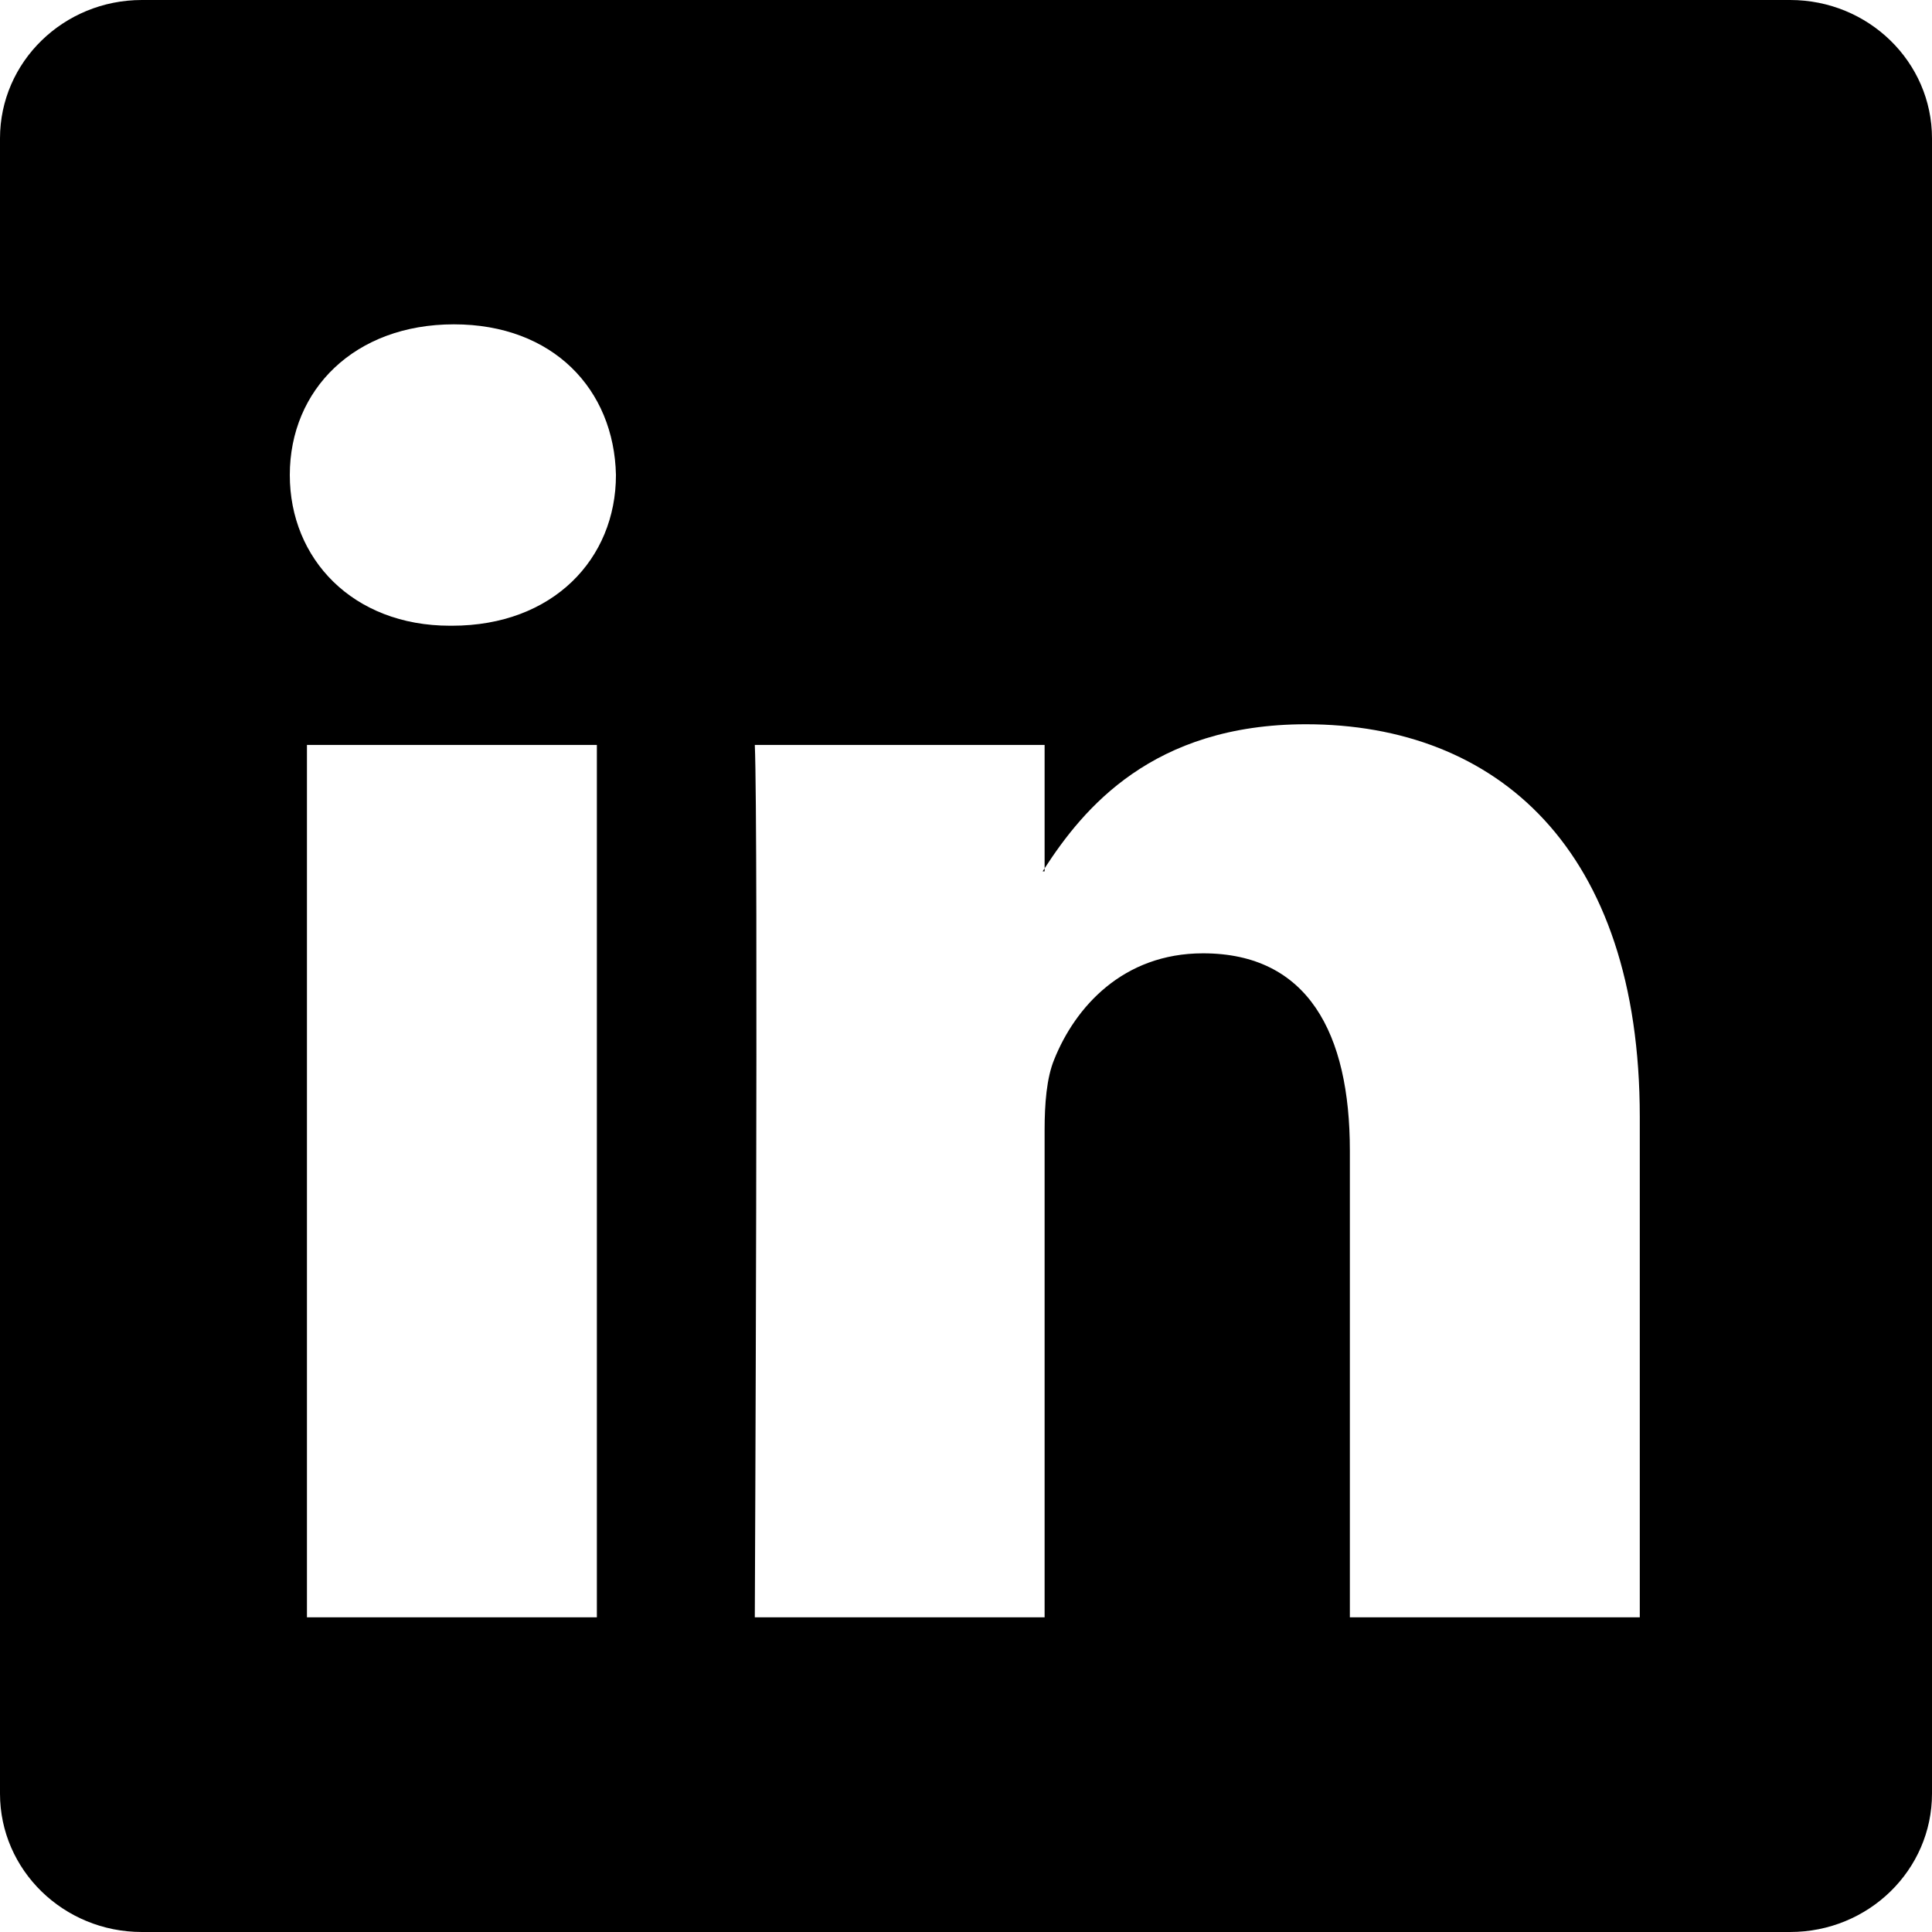
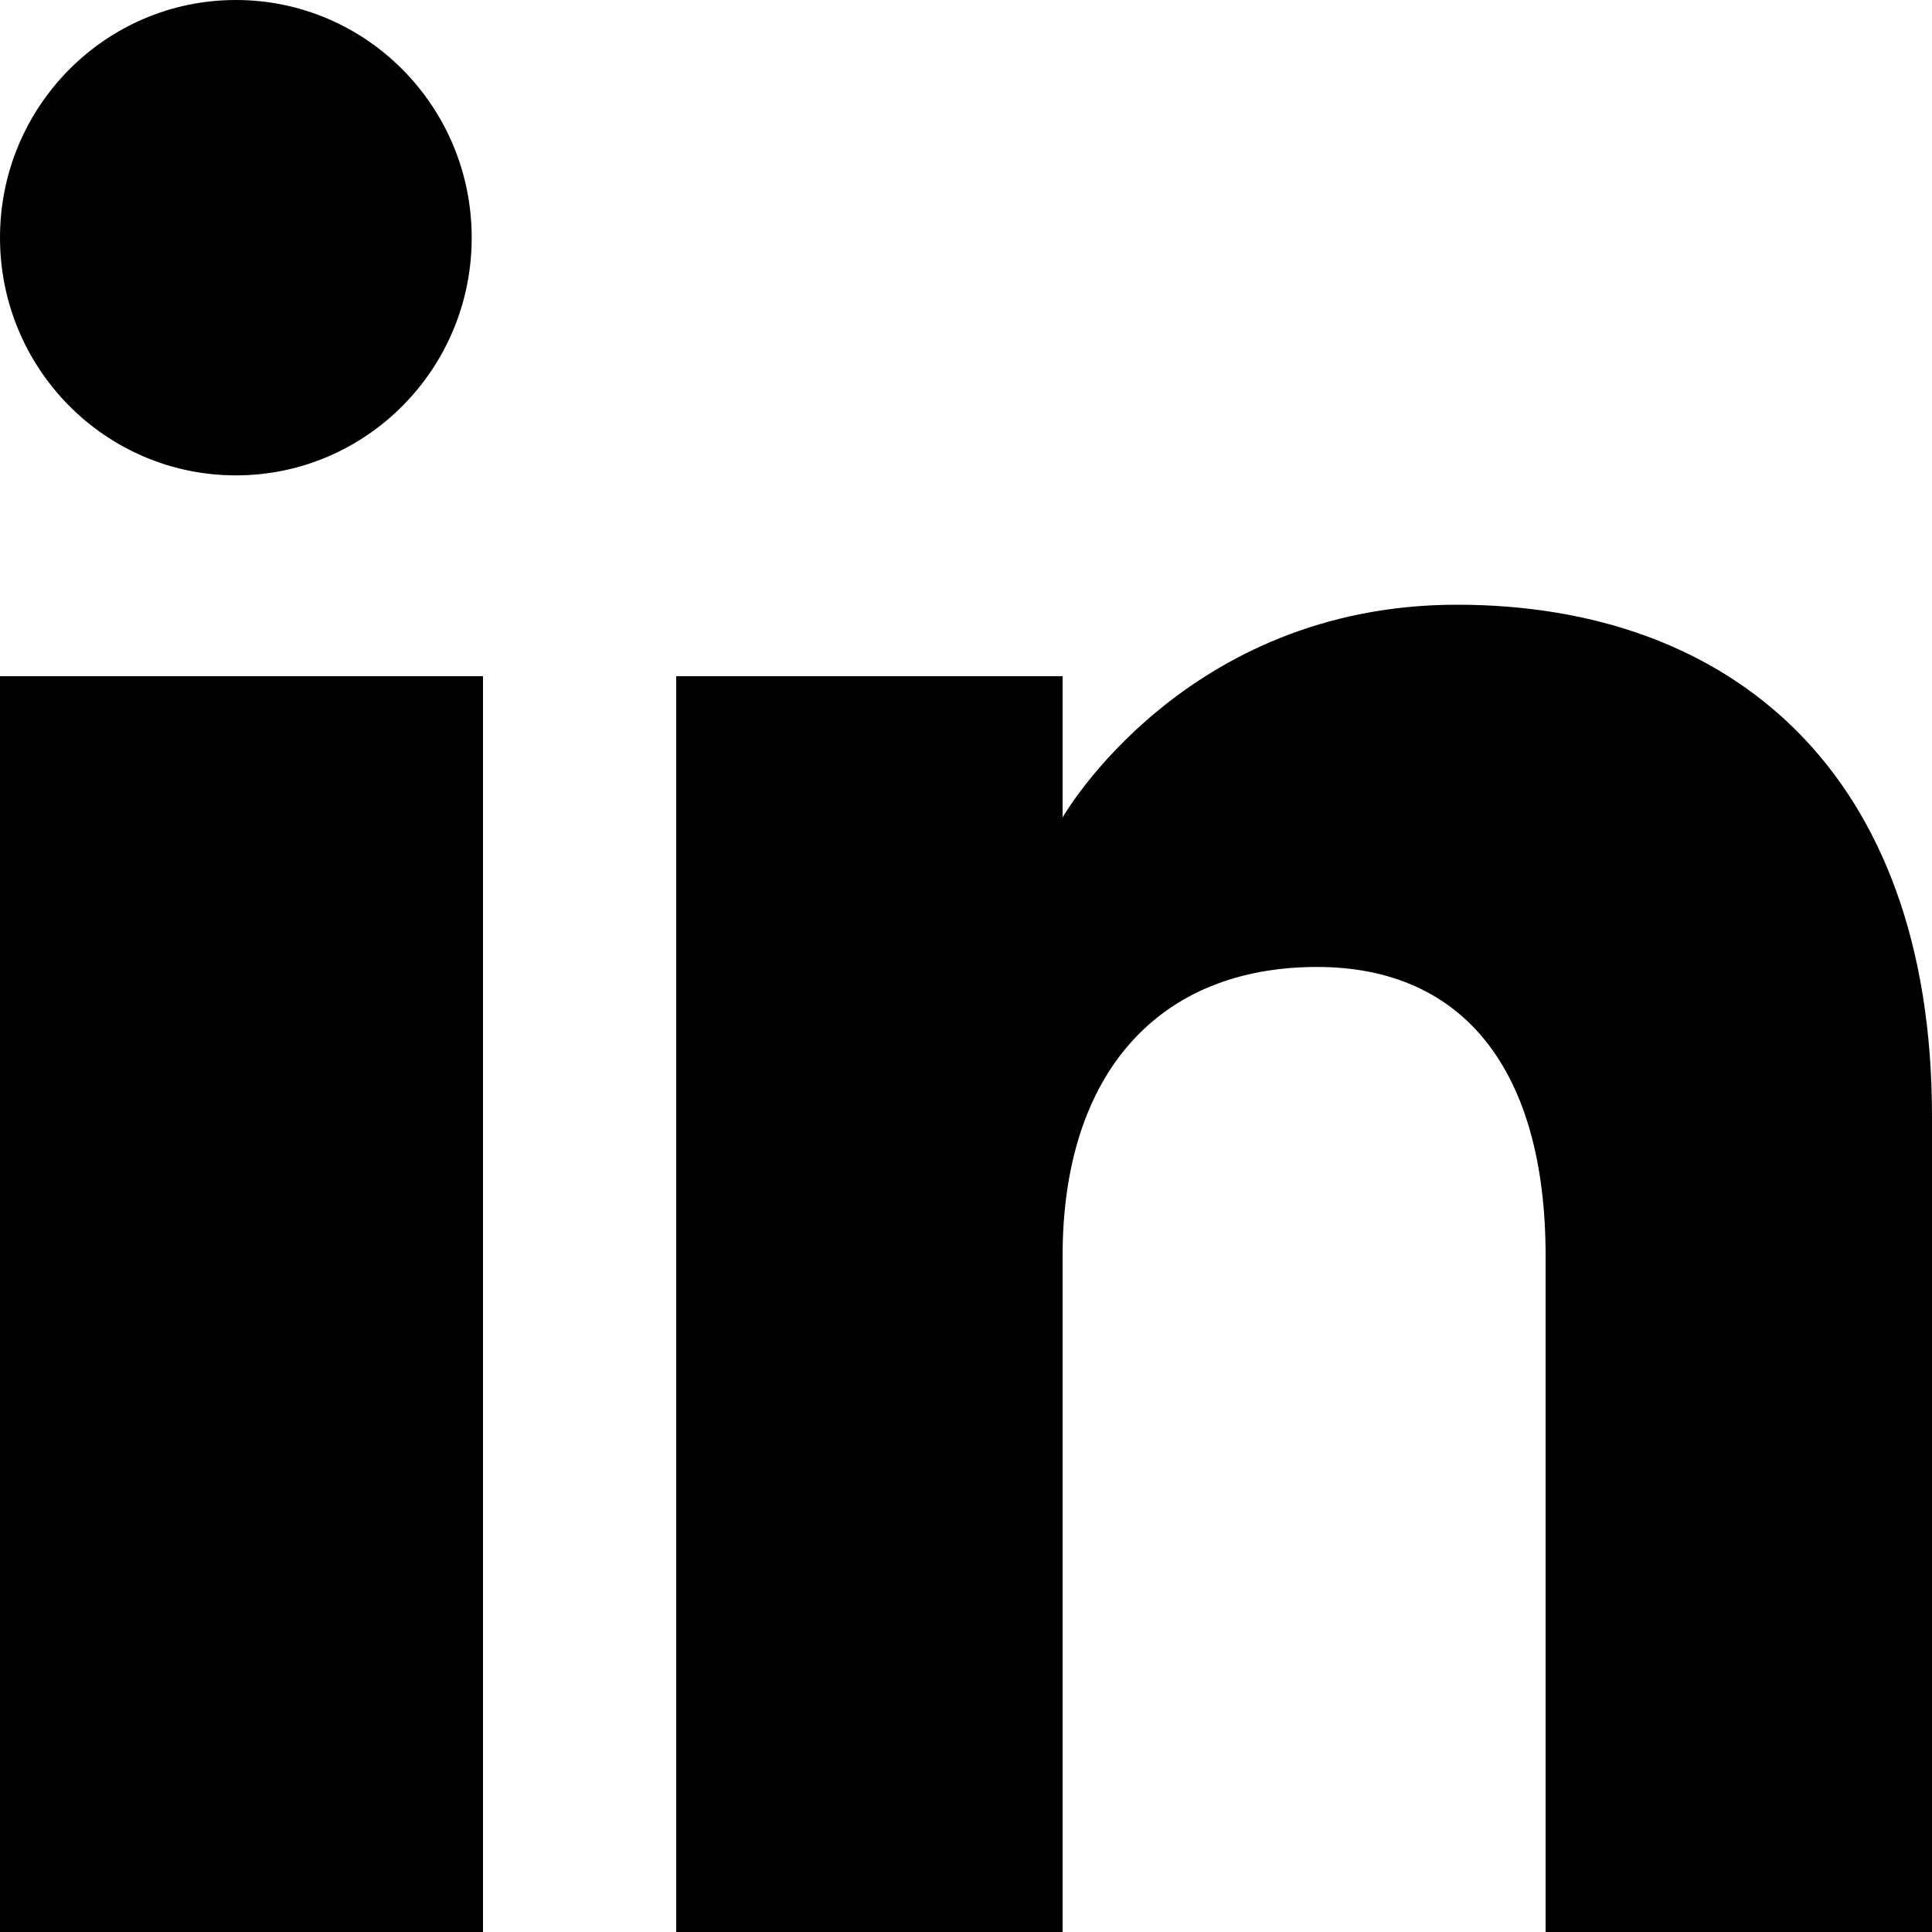
- <svg xmlns="http://www.w3.org/2000/svg" width="16" height="16" fill="currentColor" class="bi bi-linkedin" viewBox="0 0 16 16">
-   <path d="M0 1.146C0 .513.526 0 1.175 0h13.65C15.474 0 16 .513 16 1.146v13.708c0 .633-.526 1.146-1.175 1.146H1.175C.526 16 0 15.487 0 14.854V1.146zm4.943 12.248V6.169H2.542v7.225h2.401zm-1.2-8.212c.837 0 1.358-.554 1.358-1.248-.015-.709-.52-1.248-1.342-1.248-.822 0-1.359.54-1.359 1.248 0 .694.521 1.248 1.327 1.248h.016zm4.908 8.212V9.359c0-.216.016-.432.08-.586.173-.431.568-.878 1.232-.878.869 0 1.216.662 1.216 1.634v3.865h2.401V9.25c0-2.22-1.184-3.252-2.764-3.252-1.274 0-1.845.7-2.165 1.193v.025h-.016a5.54 5.54 0 0 1 .016-.025V6.169h-2.4c.03.678 0 7.225 0 7.225h2.4z" />
+ <svg xmlns="http://www.w3.org/2000/svg" width="20px" height="20px" viewBox="0 0 20 20" version="1.1">
+   <defs />
+   <g id="Page-1" stroke="none" stroke-width="1" fill="none" fill-rule="evenodd">
+     <g id="Dribbble-Light-Preview" transform="translate(-180, -7479)" fill="#000000">
+       <g id="icons" transform="translate(56, 160)">
+         <path d="M144,7339 L140,7339 L140,7332.001 C140,7330.081 139.153,7329.01 137.634,7329.01 C135.981,7329.01 135,7330.126 135,7332.001 L135,7339 L131,7339 L131,7326 L135,7326 L135,7327.462 C135,7327.462 136.255,7325.26 139.083,7325.26 C141.912,7325.26 144,7326.986 144,7330.558 L144,7339 L144,7339 Z M126.442,7323.921 C125.093,7323.921 124,7322.819 124,7321.46 C124,7320.102 125.093,7319 126.442,7319 C127.79,7319 128.883,7320.102 128.883,7321.46 C128.884,7322.819 127.79,7323.921 126.442,7323.921 L126.442,7323.921 Z M124,7339 L129,7339 L129,7326 L124,7326 L124,7339 Z" id="linkedin-[#161]" />
+       </g>
+     </g>
+   </g>
</svg>
